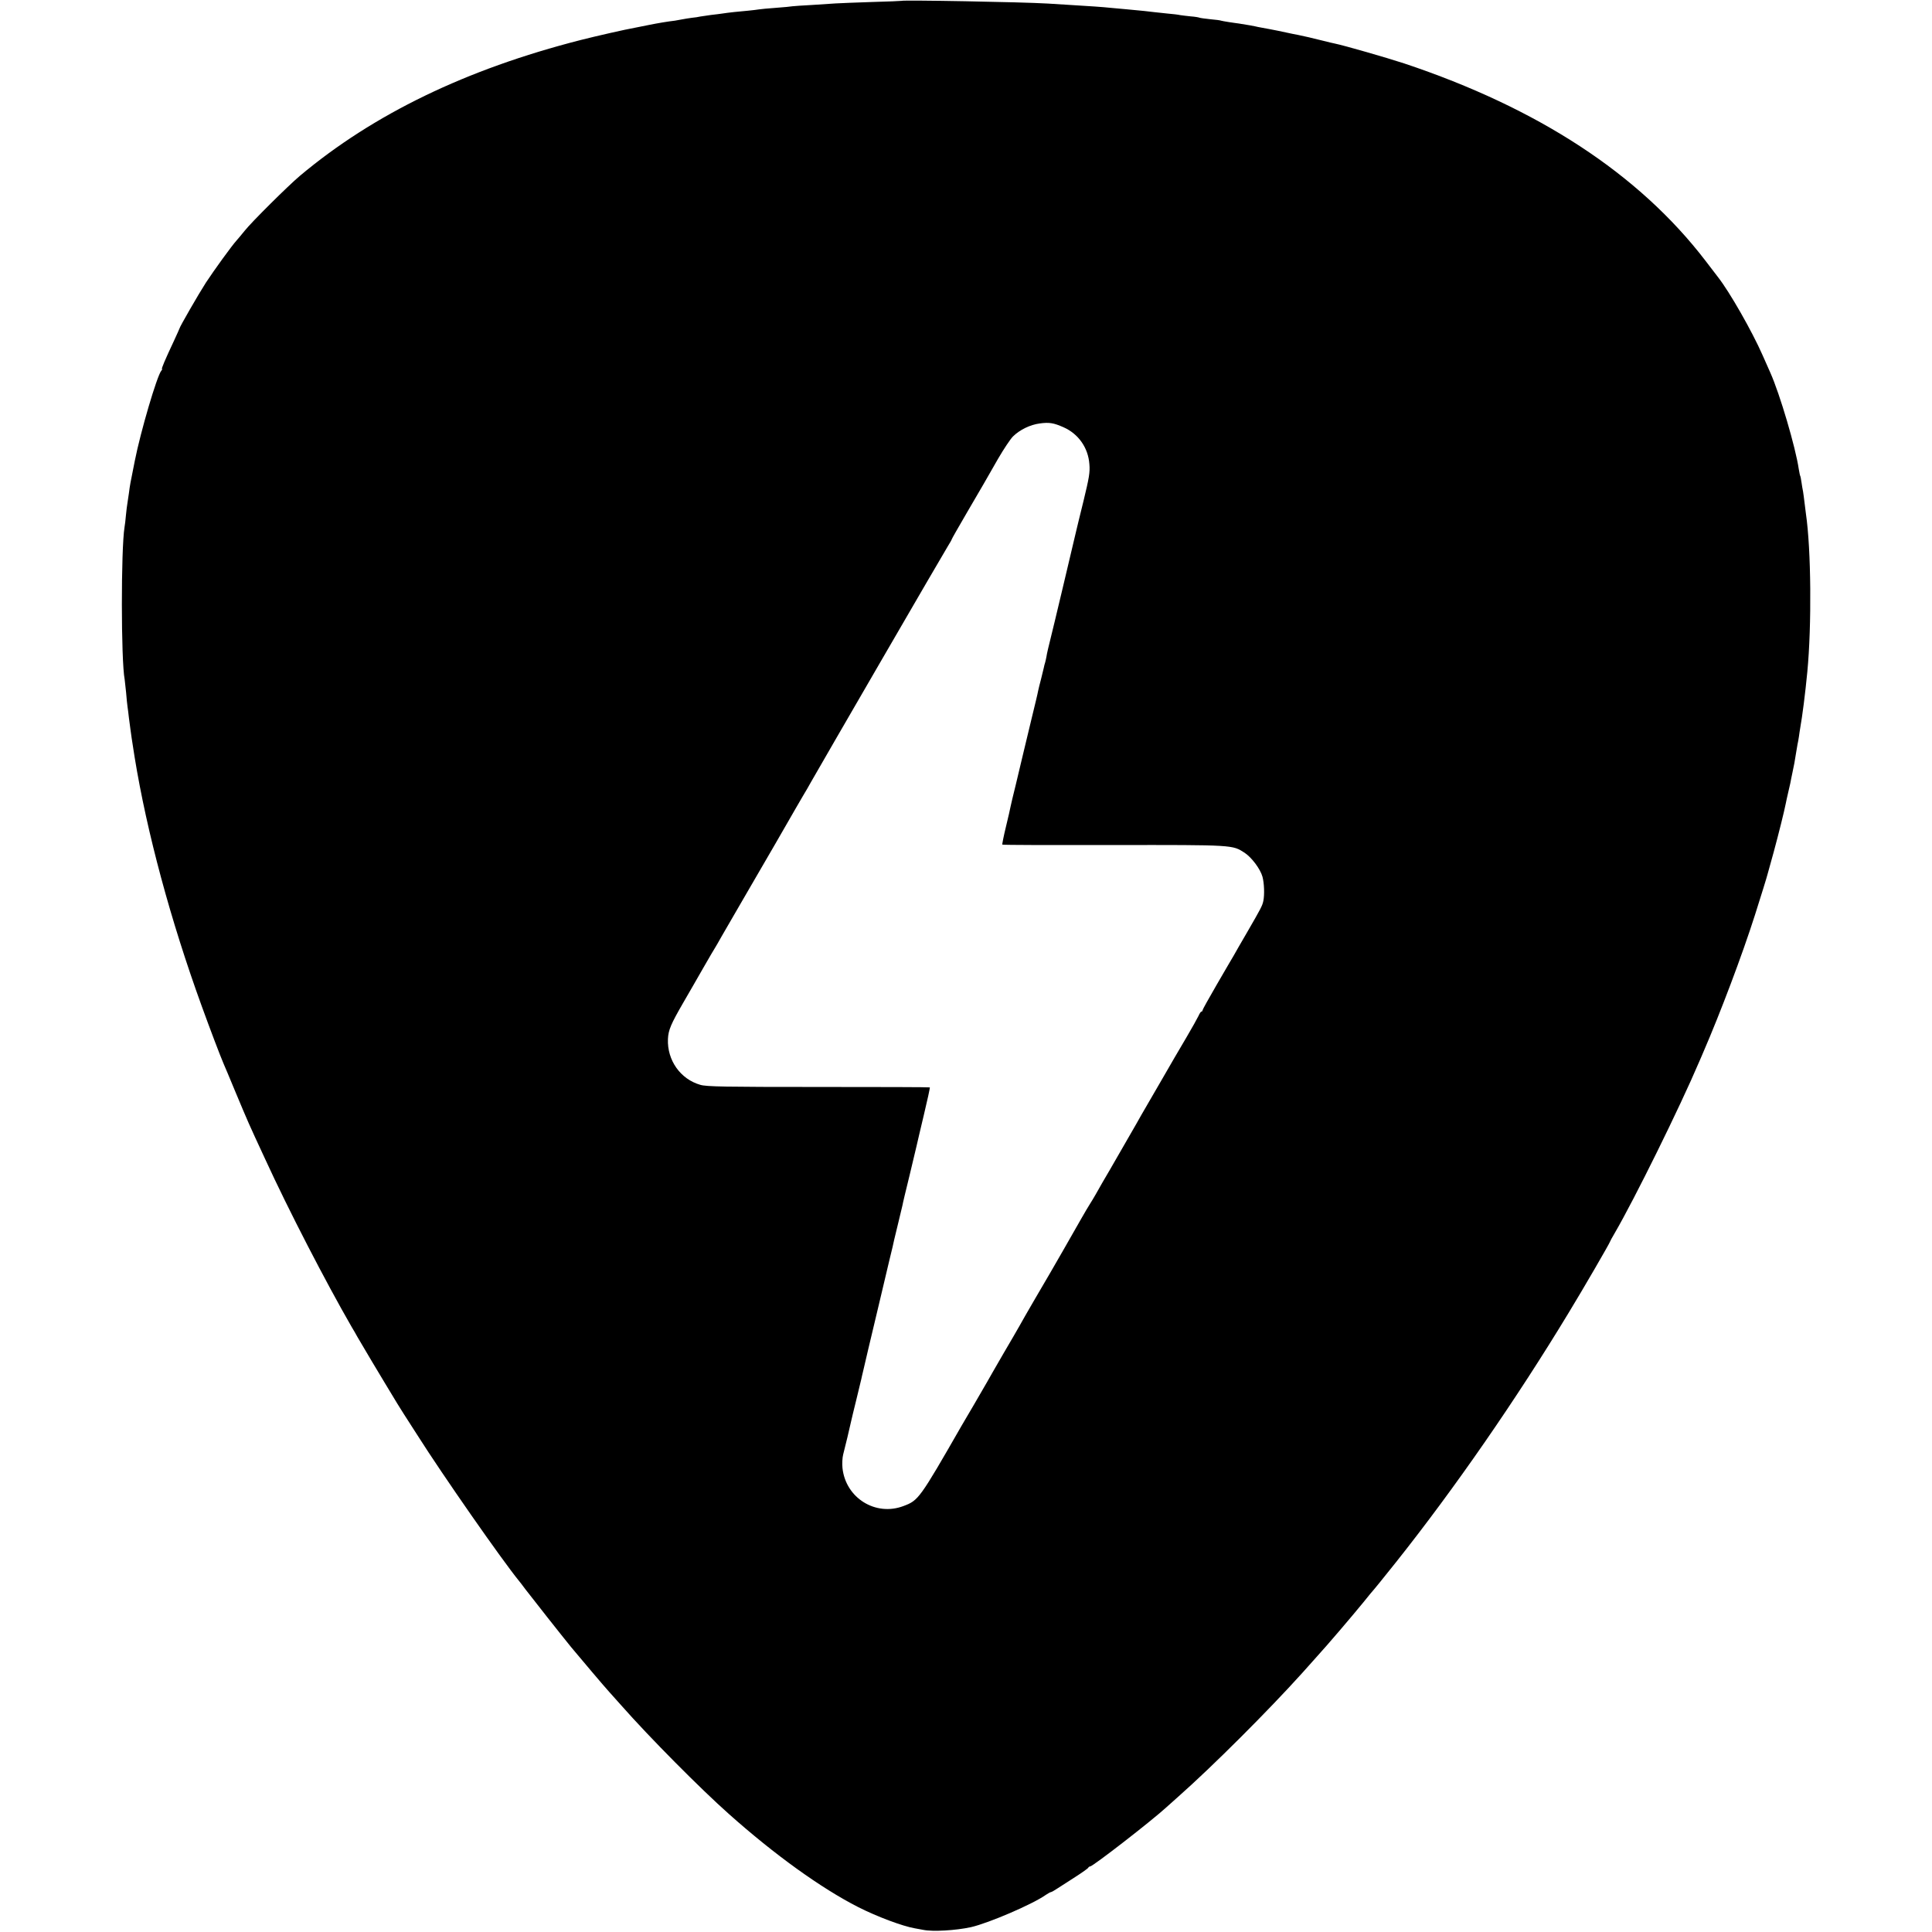
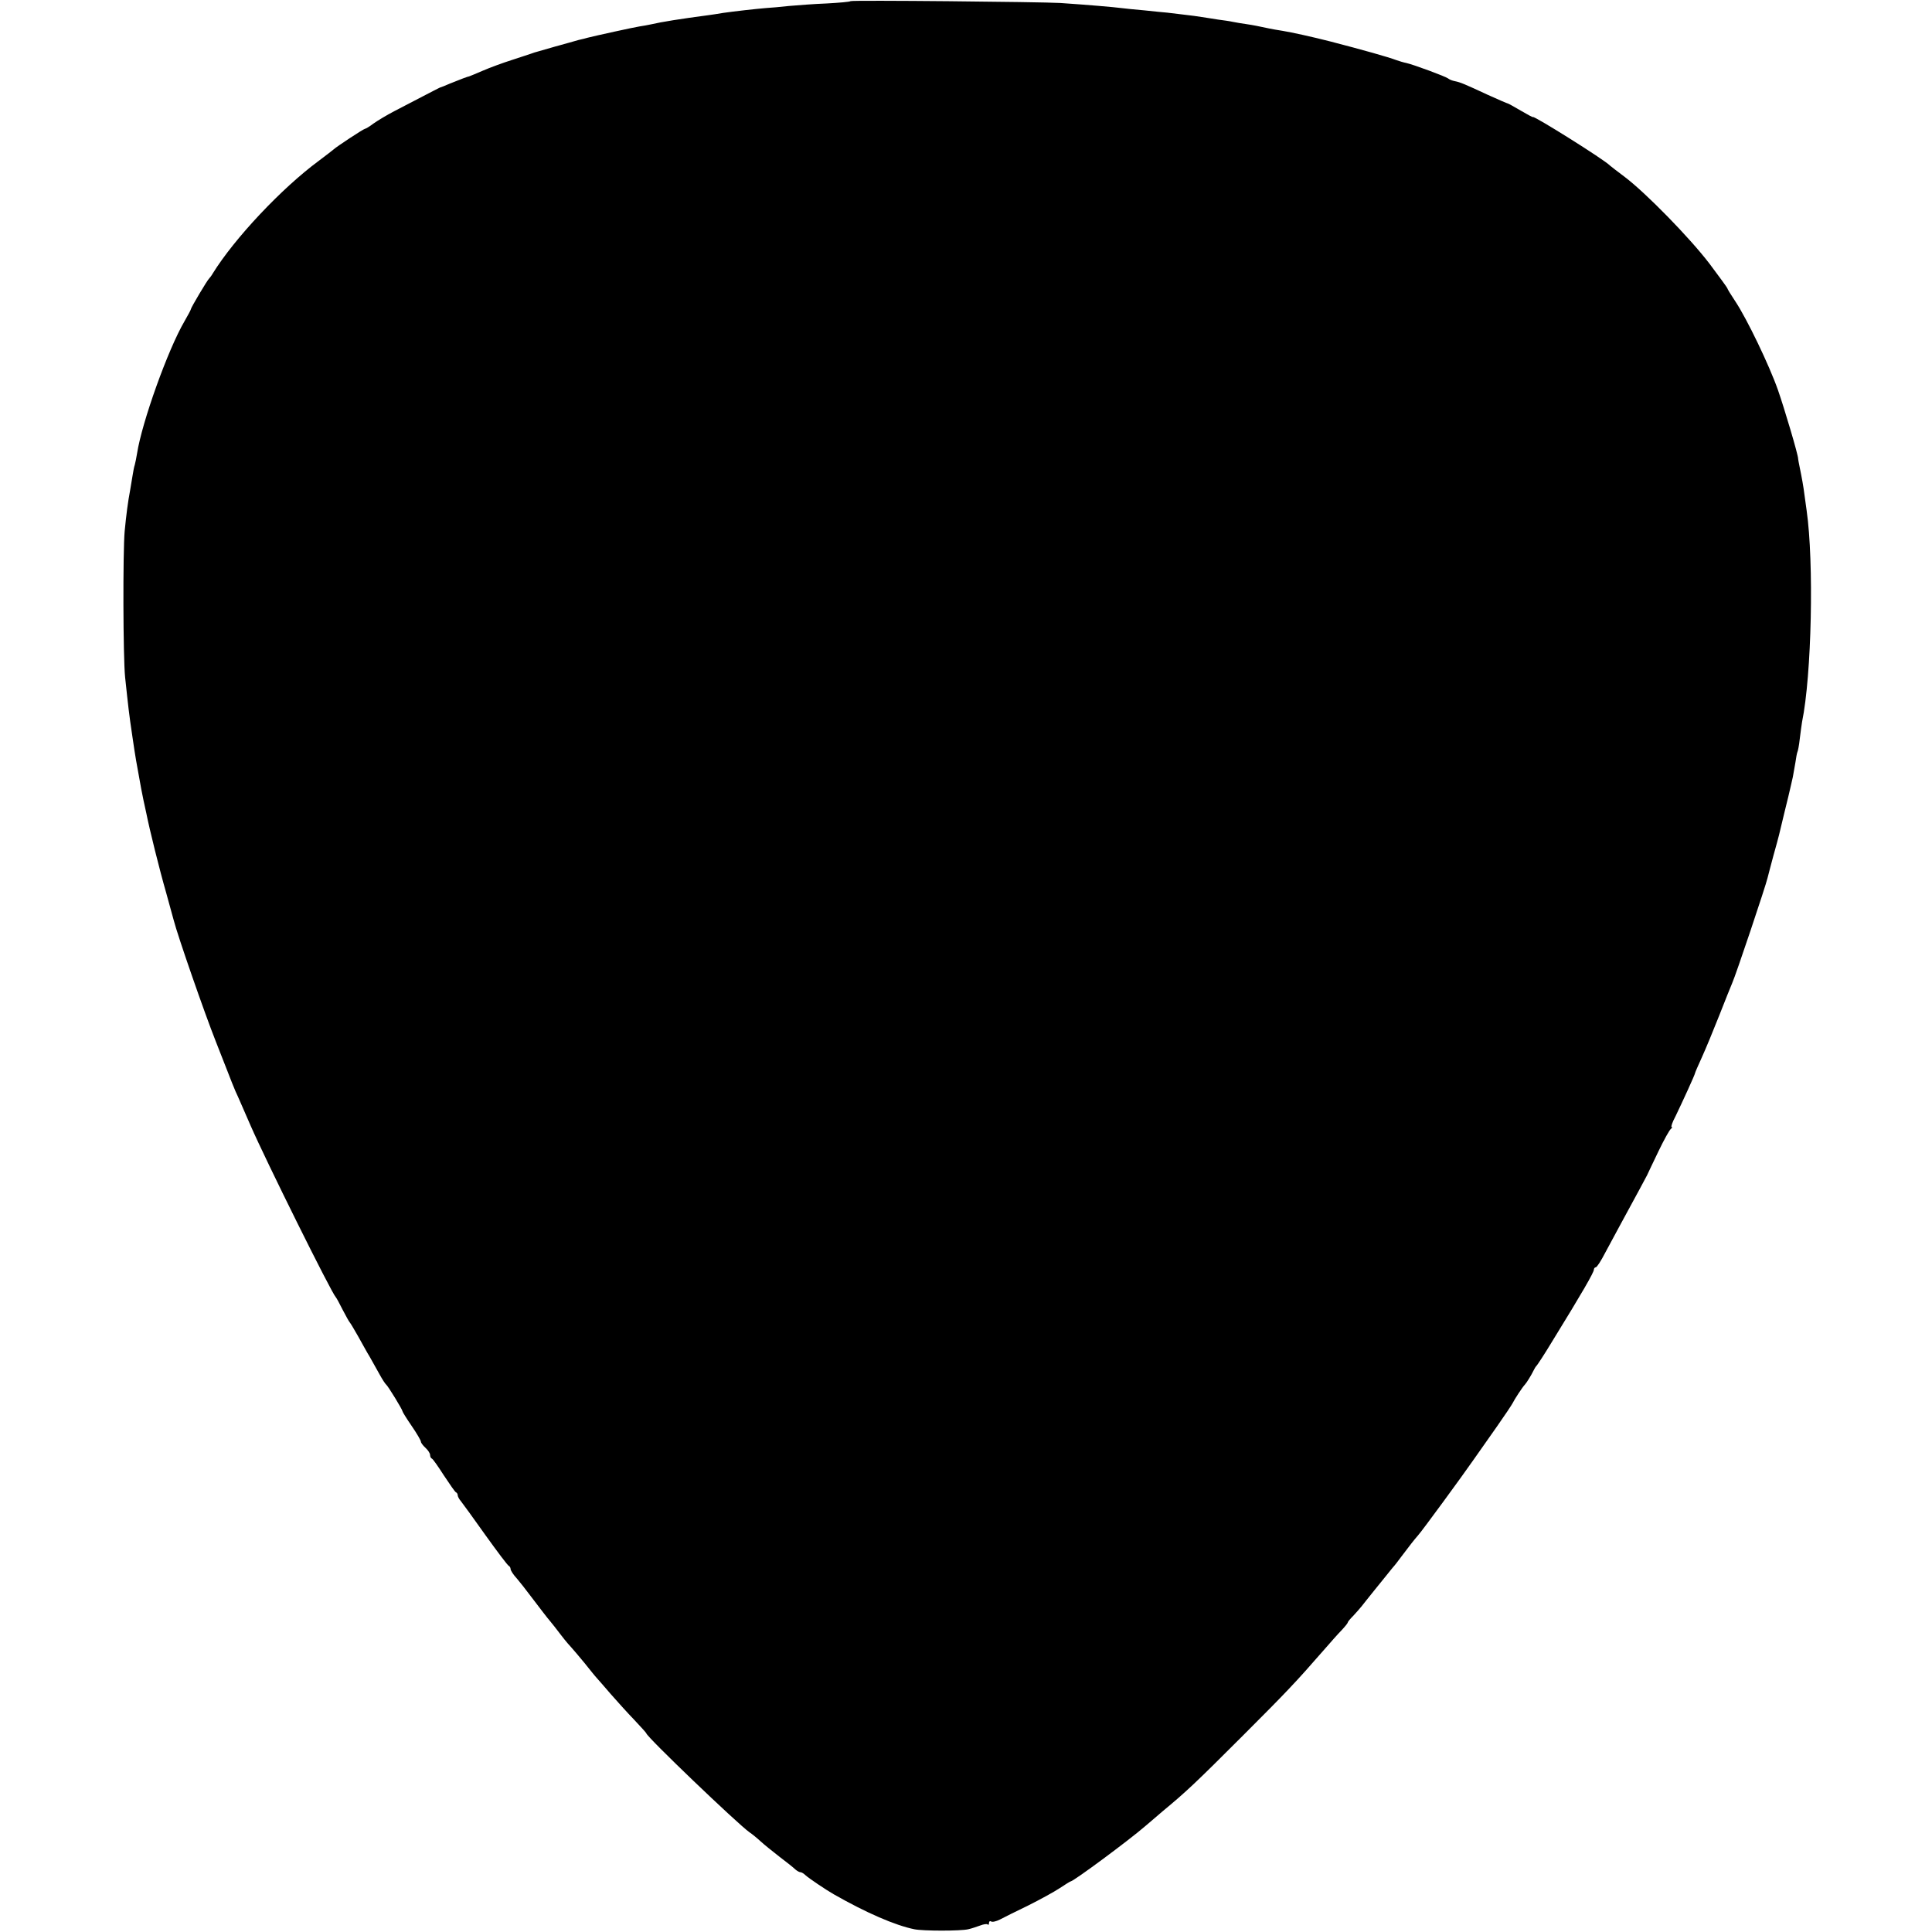
- <svg xmlns="http://www.w3.org/2000/svg" version="1.0" width="1356pt" height="1356pt" viewBox="0 0 1356 1356" preserveAspectRatio="xMidYMid meet">
-   <g transform="translate(0,1356) scale(0.1,-0.1)" fill="#000000" stroke="none">
-     <path d="M6327 13554 c-1 -1 -94 -5 -207 -8 -113 -4 -227 -8 -255 -10 -27 -2 -103 -7 -168 -11 -65 -3 -125 -8 -135 -9 -9 -2 -62 -7 -117 -11 -55 -4 -108 -9 -119 -11 -11 -2 -44 -6 -75 -9 -63 -5 -143 -14 -181 -20 -14 -2 -50 -7 -80 -10 -30 -4 -64 -9 -75 -11 -11 -3 -38 -7 -60 -9 -22 -3 -53 -8 -68 -11 -16 -3 -38 -7 -50 -9 -52 -6 -117 -17 -182 -30 -38 -8 -81 -16 -95 -19 -69 -12 -279 -60 -385 -87 -803 -205 -1454 -520 -1970 -953 -83 -70 -342 -327 -388 -386 -21 -26 -46 -56 -56 -67 -33 -36 -159 -210 -216 -297 -51 -79 -185 -312 -185 -321 0 -2 -18 -41 -39 -87 -63 -134 -90 -198 -84 -198 3 0 1 -6 -5 -12 -31 -39 -145 -426 -186 -633 -34 -170 -33 -164 -41 -225 -4 -29 -9 -62 -11 -74 -2 -12 -7 -48 -10 -81 -3 -33 -7 -71 -10 -85 -25 -153 -25 -935 1 -1069 1 -9 6 -50 10 -91 3 -41 8 -86 10 -100 2 -14 7 -50 10 -80 4 -30 8 -64 10 -75 2 -11 6 -40 9 -65 4 -25 13 -85 21 -135 86 -528 253 -1147 471 -1747 59 -163 129 -347 153 -403 5 -11 44 -103 86 -205 89 -212 83 -200 206 -465 166 -362 426 -864 607 -1178 12 -20 31 -52 41 -71 26 -45 172 -291 191 -321 8 -13 30 -49 49 -81 18 -31 57 -94 85 -138 29 -45 72 -112 97 -151 174 -275 589 -870 711 -1020 5 -5 25 -32 46 -60 41 -54 262 -334 320 -405 76 -91 228 -271 267 -314 6 -6 44 -49 85 -95 202 -229 557 -586 755 -762 323 -288 649 -522 908 -654 132 -67 311 -134 397 -149 19 -3 46 -8 60 -11 67 -14 230 -4 335 19 126 29 435 162 526 227 15 10 31 19 35 19 4 0 24 11 43 24 20 13 77 50 126 81 50 32 92 62 93 66 2 5 8 9 13 9 19 0 429 318 535 415 6 6 44 39 84 75 241 213 633 605 870 868 41 46 86 96 100 112 77 84 249 286 330 385 35 44 69 85 75 91 5 6 22 26 37 45 15 19 68 85 118 147 409 515 840 1137 1211 1750 100 164 289 490 289 497 0 2 15 30 34 62 137 235 456 881 592 1201 8 17 20 47 28 65 120 277 274 684 364 967 40 126 84 267 88 285 2 6 21 75 43 155 36 133 74 286 85 342 2 13 10 46 16 73 6 28 13 59 16 70 2 11 8 43 14 70 13 61 16 77 25 135 4 25 9 54 11 65 3 11 7 36 10 55 2 19 7 46 9 60 15 84 35 239 50 395 31 325 27 859 -10 1110 -2 17 -7 53 -10 80 -3 28 -8 61 -10 75 -3 14 -8 43 -11 65 -3 22 -7 42 -9 45 -2 3 -6 24 -10 47 -22 152 -133 528 -200 678 -7 17 -32 72 -55 124 -73 166 -231 443 -312 546 -4 6 -44 57 -88 115 -467 609 -1174 1071 -2115 1385 -122 40 -421 126 -485 139 -14 3 -50 11 -80 19 -71 18 -148 36 -180 42 -28 5 -32 6 -140 29 -41 8 -91 18 -110 21 -19 3 -42 8 -50 10 -13 3 -39 8 -115 20 -11 1 -42 6 -70 10 -27 4 -52 9 -55 10 -3 2 -37 7 -75 10 -39 4 -73 9 -77 11 -4 2 -31 7 -60 9 -29 3 -63 7 -75 9 -12 3 -53 8 -90 11 -37 4 -79 8 -93 10 -27 4 -97 11 -195 20 -33 3 -82 7 -110 10 -56 6 -147 12 -280 20 -49 3 -121 8 -160 10 -181 11 -1020 26 -1028 19z m1138 -2993 c104 -46 173 -144 181 -259 5 -57 -2 -96 -41 -257 -26 -104 -48 -197 -50 -205 -7 -31 -59 -250 -97 -410 -22 -91 -41 -172 -43 -180 -2 -8 -17 -73 -35 -145 -18 -71 -34 -140 -35 -152 -2 -11 -6 -30 -9 -41 -4 -11 -8 -29 -10 -39 -2 -10 -11 -45 -19 -78 -9 -33 -18 -71 -21 -85 -2 -14 -23 -101 -46 -195 -22 -93 -49 -206 -60 -250 -10 -44 -33 -138 -50 -210 -18 -71 -34 -141 -37 -155 -2 -13 -17 -78 -33 -144 -16 -66 -27 -122 -25 -124 2 -3 355 -4 784 -3 845 1 830 1 916 -54 50 -33 111 -114 126 -169 12 -45 15 -125 6 -169 -7 -34 -16 -51 -112 -217 -43 -74 -86 -148 -95 -165 -10 -16 -63 -108 -119 -204 -55 -95 -101 -177 -101 -182 0 -5 -3 -9 -8 -9 -4 0 -13 -14 -20 -30 -8 -17 -46 -85 -86 -153 -40 -67 -118 -201 -173 -297 -56 -96 -109 -189 -120 -207 -10 -17 -36 -62 -57 -100 -41 -71 -171 -297 -186 -323 -31 -53 -77 -131 -98 -170 -14 -25 -33 -56 -42 -70 -9 -14 -37 -61 -62 -105 -25 -44 -79 -139 -121 -212 -42 -72 -85 -147 -95 -165 -11 -18 -59 -100 -107 -183 -48 -82 -97 -168 -109 -190 -12 -22 -64 -111 -115 -198 -50 -87 -103 -178 -116 -202 -14 -24 -55 -95 -91 -157 -37 -62 -74 -126 -84 -143 -296 -516 -304 -526 -408 -565 -196 -75 -407 56 -429 267 -3 29 -1 72 5 95 11 40 50 204 57 238 2 8 17 74 35 145 17 72 33 137 35 145 2 8 8 38 15 65 6 28 22 95 35 150 13 55 47 197 75 315 28 118 60 253 71 300 23 95 28 114 35 149 3 13 16 67 29 120 13 53 26 107 29 121 2 14 25 109 50 211 25 103 47 197 50 210 3 13 25 109 50 213 25 104 44 191 42 194 -2 2 -355 3 -783 3 -655 0 -786 2 -828 15 -140 40 -233 173 -227 321 3 64 20 104 109 258 38 66 102 176 141 245 40 69 76 132 82 140 5 8 26 44 46 80 21 36 83 144 139 240 146 250 359 619 382 660 11 19 34 58 50 86 17 27 41 70 55 95 61 108 937 1619 961 1656 15 24 27 45 27 48 0 3 47 85 104 183 118 202 126 215 221 382 39 67 86 138 105 157 48 47 120 82 188 91 66 9 97 4 167 -27z" />
+ <svg xmlns="http://www.w3.org/2000/svg" version="1.0" width="840pt" height="840pt" viewBox="0 0 840 840" preserveAspectRatio="xMidYMid meet">
+   <g transform="translate(0,840) scale(0.1,-0.1)" fill="#000000" stroke="none">
+     <path d="M3698 8395 c-2 -3 -49 -7 -103 -10 -55 -2 -129 -8 -165 -11 -36 -4 -81 -8 -100 -9 -47 -4 -136 -14 -185 -21 -22 -4 -51 -8 -65 -10 -121 -16 -203 -29 -250 -40 -14 -3 -36 -7 -50 -9 -21 -3 -194 -41 -225 -49 -5 -2 -23 -6 -40 -10 -16 -5 -61 -17 -100 -28 -38 -11 -74 -21 -80 -23 -5 -1 -17 -5 -25 -8 -8 -3 -46 -15 -85 -28 -38 -12 -95 -33 -125 -46 -30 -13 -57 -24 -60 -25 -7 -1 -36 -12 -83 -31 -20 -9 -41 -17 -45 -18 -4 -2 -36 -18 -72 -37 -36 -19 -92 -48 -125 -65 -33 -17 -74 -42 -91 -54 -17 -13 -34 -23 -37 -23 -6 0 -126 -79 -137 -90 -3 -3 -32 -25 -65 -50 -161 -119 -366 -337 -460 -489 -5 -9 -12 -18 -15 -21 -9 -8 -80 -128 -80 -134 0 -3 -13 -27 -28 -53 -72 -123 -185 -439 -206 -574 -3 -20 -8 -42 -10 -50 -3 -8 -7 -30 -10 -49 -3 -19 -8 -46 -10 -60 -10 -53 -17 -107 -24 -180 -8 -89 -7 -549 2 -635 14 -130 16 -153 32 -260 14 -95 15 -99 38 -225 3 -14 7 -36 10 -50 3 -14 8 -38 12 -55 14 -71 58 -248 86 -345 16 -58 31 -112 33 -120 17 -67 134 -404 184 -530 16 -41 39 -100 51 -130 11 -30 27 -68 34 -85 8 -16 37 -84 66 -150 65 -149 351 -726 370 -745 3 -3 16 -27 30 -55 14 -27 28 -52 31 -55 3 -3 19 -30 36 -60 17 -30 39 -71 51 -90 11 -19 30 -53 42 -75 12 -22 25 -42 29 -45 8 -6 71 -109 71 -116 0 -3 18 -32 40 -64 22 -32 40 -63 40 -68 0 -5 9 -17 20 -27 11 -10 20 -24 20 -31 0 -7 3 -14 8 -16 4 -1 27 -34 52 -73 25 -38 48 -71 52 -73 5 -2 8 -8 8 -13 0 -5 6 -17 14 -26 8 -10 56 -76 107 -148 51 -71 96 -131 101 -133 4 -2 8 -8 8 -14 0 -6 12 -25 28 -42 15 -18 38 -47 52 -66 51 -67 80 -105 93 -120 7 -8 28 -35 47 -60 19 -25 40 -49 46 -55 5 -5 30 -35 55 -65 24 -30 48 -60 54 -66 5 -6 33 -37 60 -69 28 -32 74 -83 103 -113 28 -30 52 -56 52 -58 0 -14 396 -393 448 -430 12 -8 34 -26 48 -39 14 -13 51 -43 82 -67 32 -24 63 -49 70 -56 7 -6 17 -12 22 -12 5 0 15 -6 22 -13 14 -13 88 -63 123 -83 142 -81 267 -135 350 -152 38 -8 202 -8 235 0 14 3 37 11 51 16 15 6 30 8 33 5 3 -4 6 -1 6 6 0 7 4 10 9 7 5 -4 22 0 38 8 15 8 71 36 123 61 52 26 114 60 138 76 24 16 45 29 47 29 12 0 255 180 324 240 9 8 44 37 76 65 104 86 145 125 350 330 189 189 228 230 350 370 28 32 62 71 78 87 15 16 27 31 27 34 0 3 10 15 23 28 12 13 29 32 37 42 8 11 33 41 55 69 22 27 47 58 55 68 8 11 20 24 25 31 6 6 24 29 40 51 33 44 55 72 70 89 16 17 196 263 243 331 23 33 69 98 102 145 33 47 63 92 67 100 7 15 43 70 53 80 7 7 29 43 37 60 4 8 9 17 12 20 4 3 36 52 71 110 130 211 180 298 180 310 0 5 4 10 8 10 5 0 23 28 41 63 18 34 46 86 62 115 81 149 113 208 120 222 4 8 26 56 50 105 24 50 48 93 54 97 5 4 7 8 3 8 -4 0 3 21 17 47 29 60 85 182 85 188 0 2 13 32 29 67 16 35 50 117 76 183 26 66 51 129 56 140 16 35 147 426 154 458 2 10 14 52 25 95 12 42 23 84 25 92 2 8 13 53 24 100 12 47 23 95 26 108 3 12 7 32 10 44 2 12 7 40 11 62 3 22 7 43 9 47 2 3 7 28 10 56 3 27 8 60 10 74 42 203 52 695 20 919 -2 14 -6 43 -9 65 -5 41 -12 78 -22 127 -3 15 -6 30 -6 33 1 15 -61 223 -88 300 -38 108 -135 309 -184 383 -20 30 -36 56 -36 59 0 2 -35 50 -77 106 -87 114 -277 308 -368 377 -33 25 -62 47 -65 50 -23 25 -335 220 -335 211 0 -2 -24 11 -53 28 -29 17 -54 31 -56 31 -2 0 -42 17 -88 38 -101 47 -118 54 -142 59 -11 2 -24 7 -30 12 -12 9 -150 60 -181 67 -11 2 -31 8 -45 13 -31 12 -144 44 -287 81 -74 19 -169 40 -207 46 -21 3 -47 8 -57 10 -52 11 -66 14 -99 19 -20 3 -47 7 -60 10 -13 3 -42 7 -65 10 -22 4 -53 8 -70 11 -16 3 -50 7 -75 10 -25 3 -58 7 -75 9 -16 1 -61 6 -100 10 -38 3 -83 8 -100 10 -30 4 -146 14 -265 22 -86 5 -907 13 -912 8z" />
  </g>
</svg>
